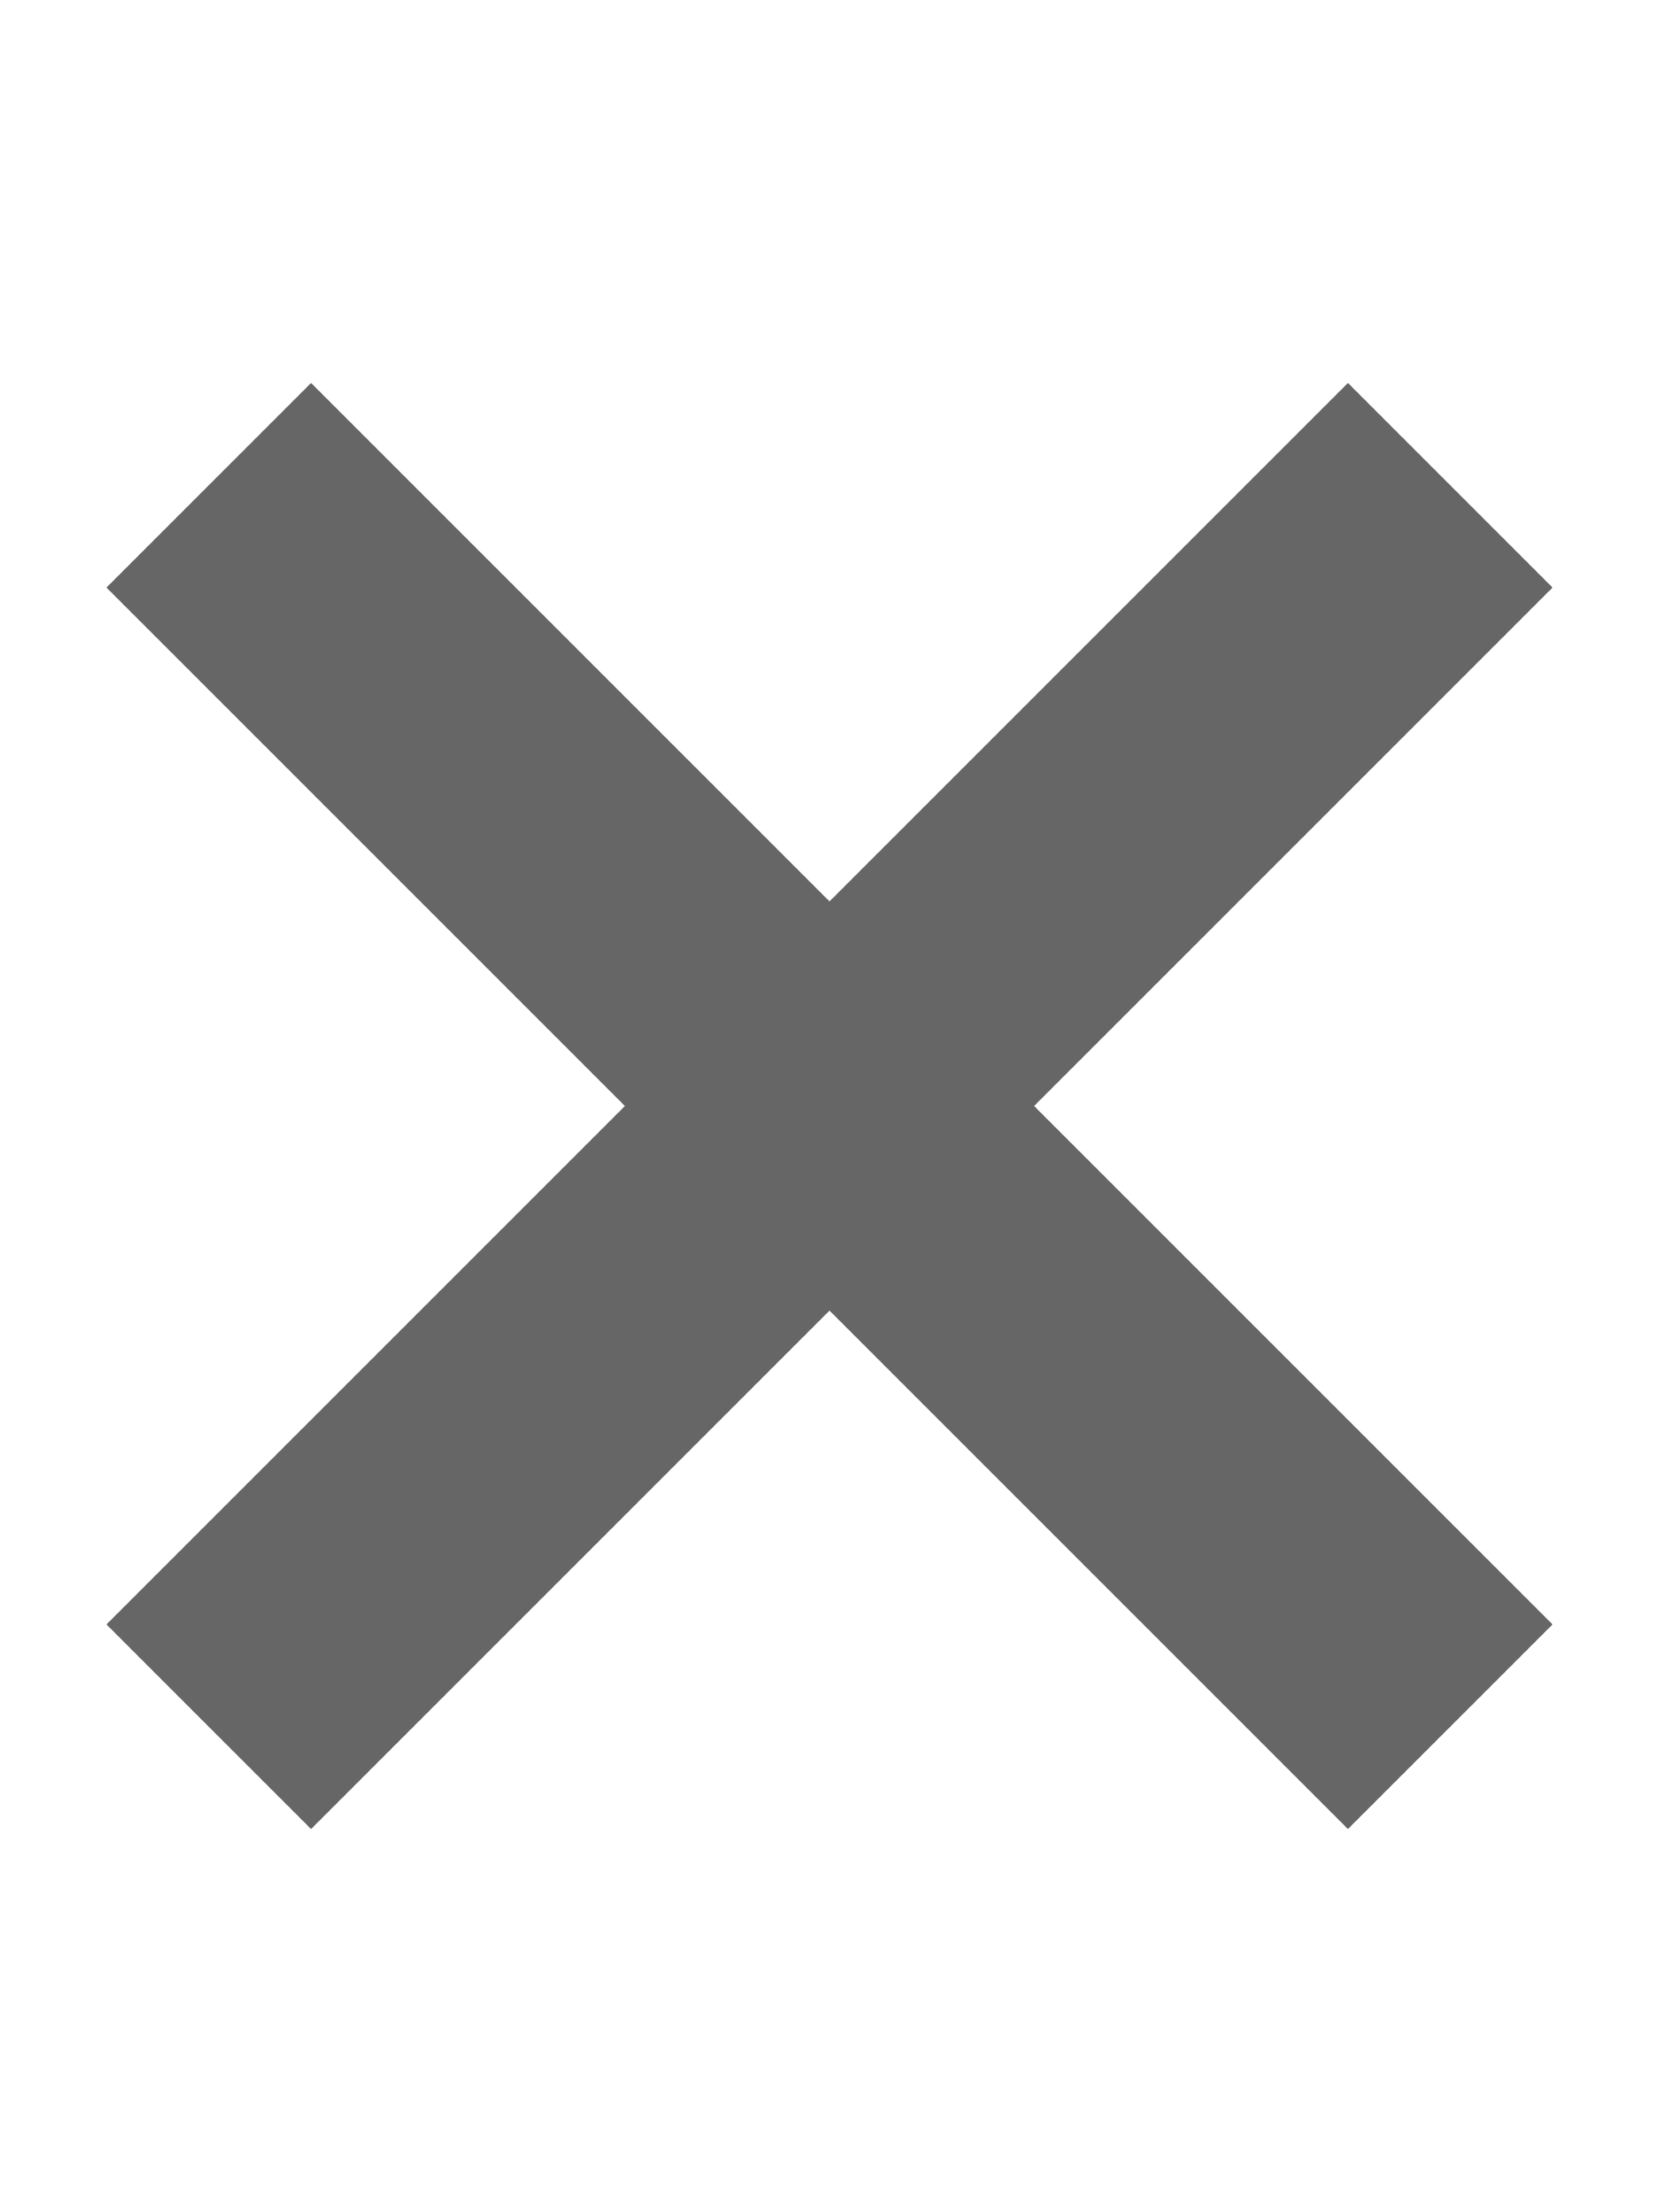
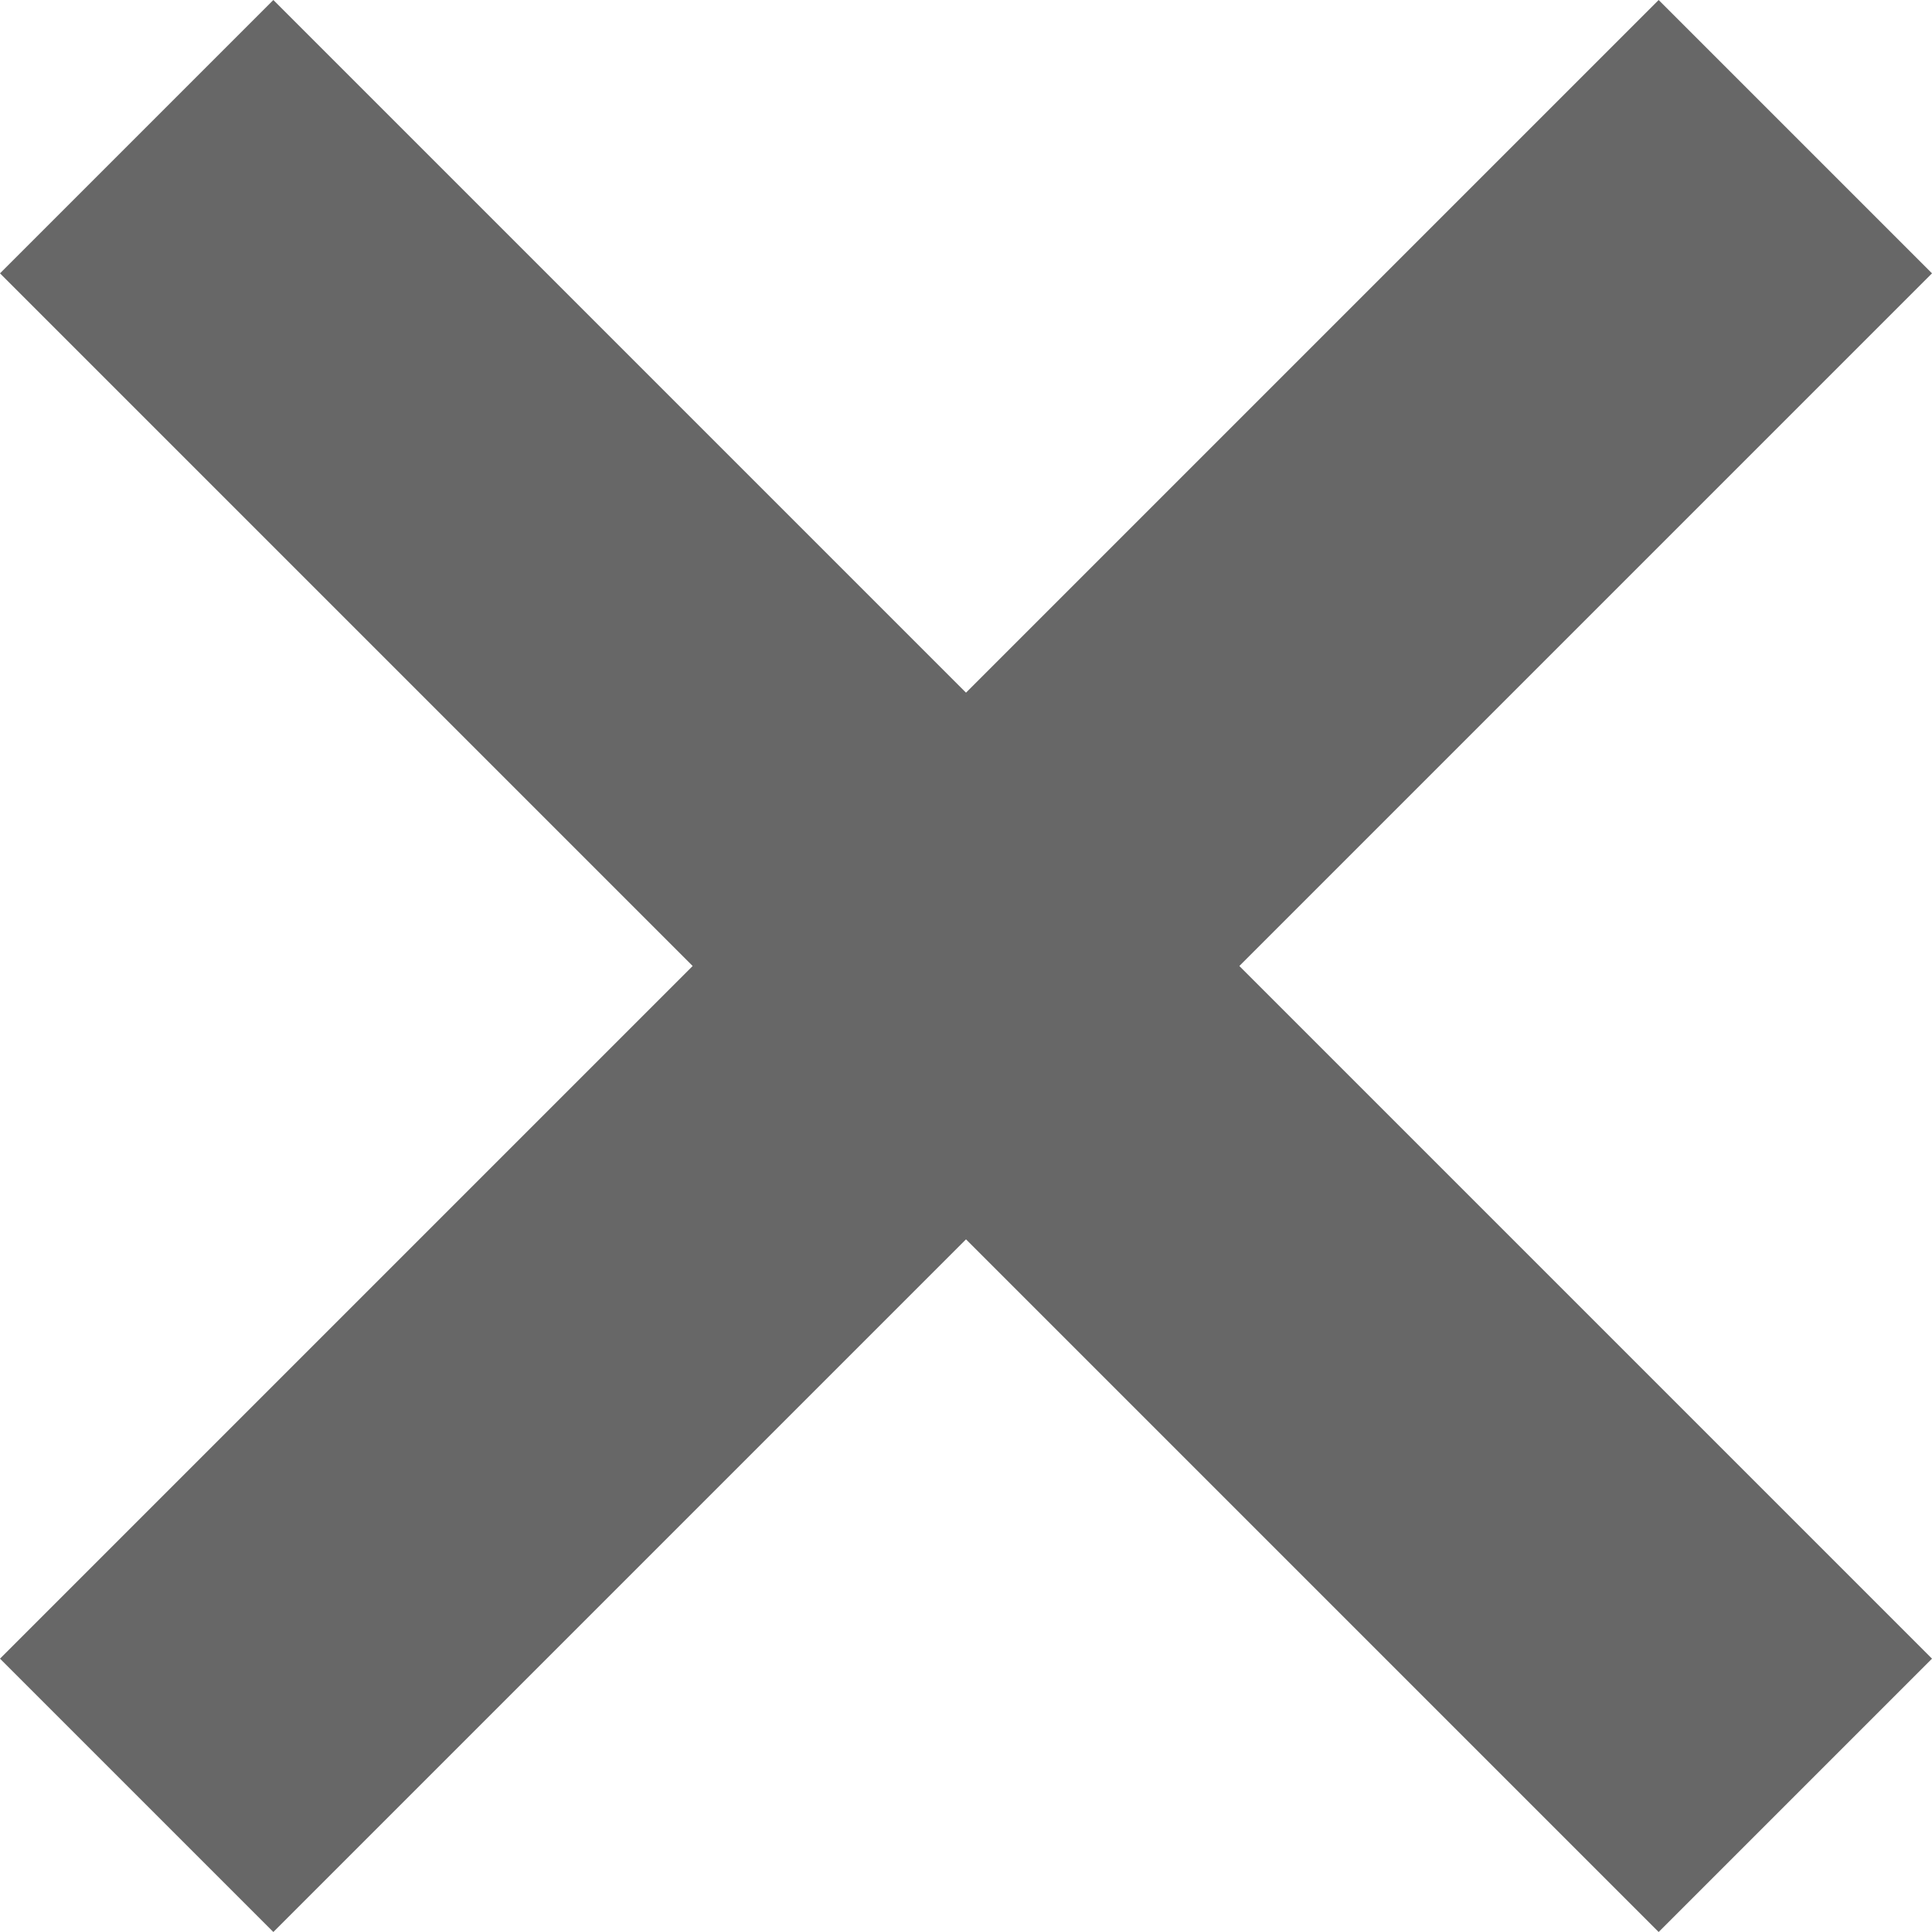
- <svg xmlns="http://www.w3.org/2000/svg" width="12" height="16" viewBox="0 0 12 16">
-   <path fill="#666" fill-rule="evenodd" d="M7.48 8l3.75 3.75-1.48 1.48L6 9.48l-3.75 3.75-1.48-1.48L4.52 8 .77 4.25l1.48-1.48L6 6.52l3.75-3.75 1.48 1.48L7.48 8z" />
+ <svg xmlns="http://www.w3.org/2000/svg" viewBox="0 0 10.46 10.46">
+   <path d="M8.48,7l3.75,3.75-1.48,1.48L7,8.48,3.25,12.23,1.77,10.75,5.52,7,1.77,3.25,3.25,1.77,7,5.52l3.75-3.75,1.48,1.48Z" transform="translate(-1.77 -1.77)" style="fill:#676767;fill-rule:evenodd" />
</svg>
